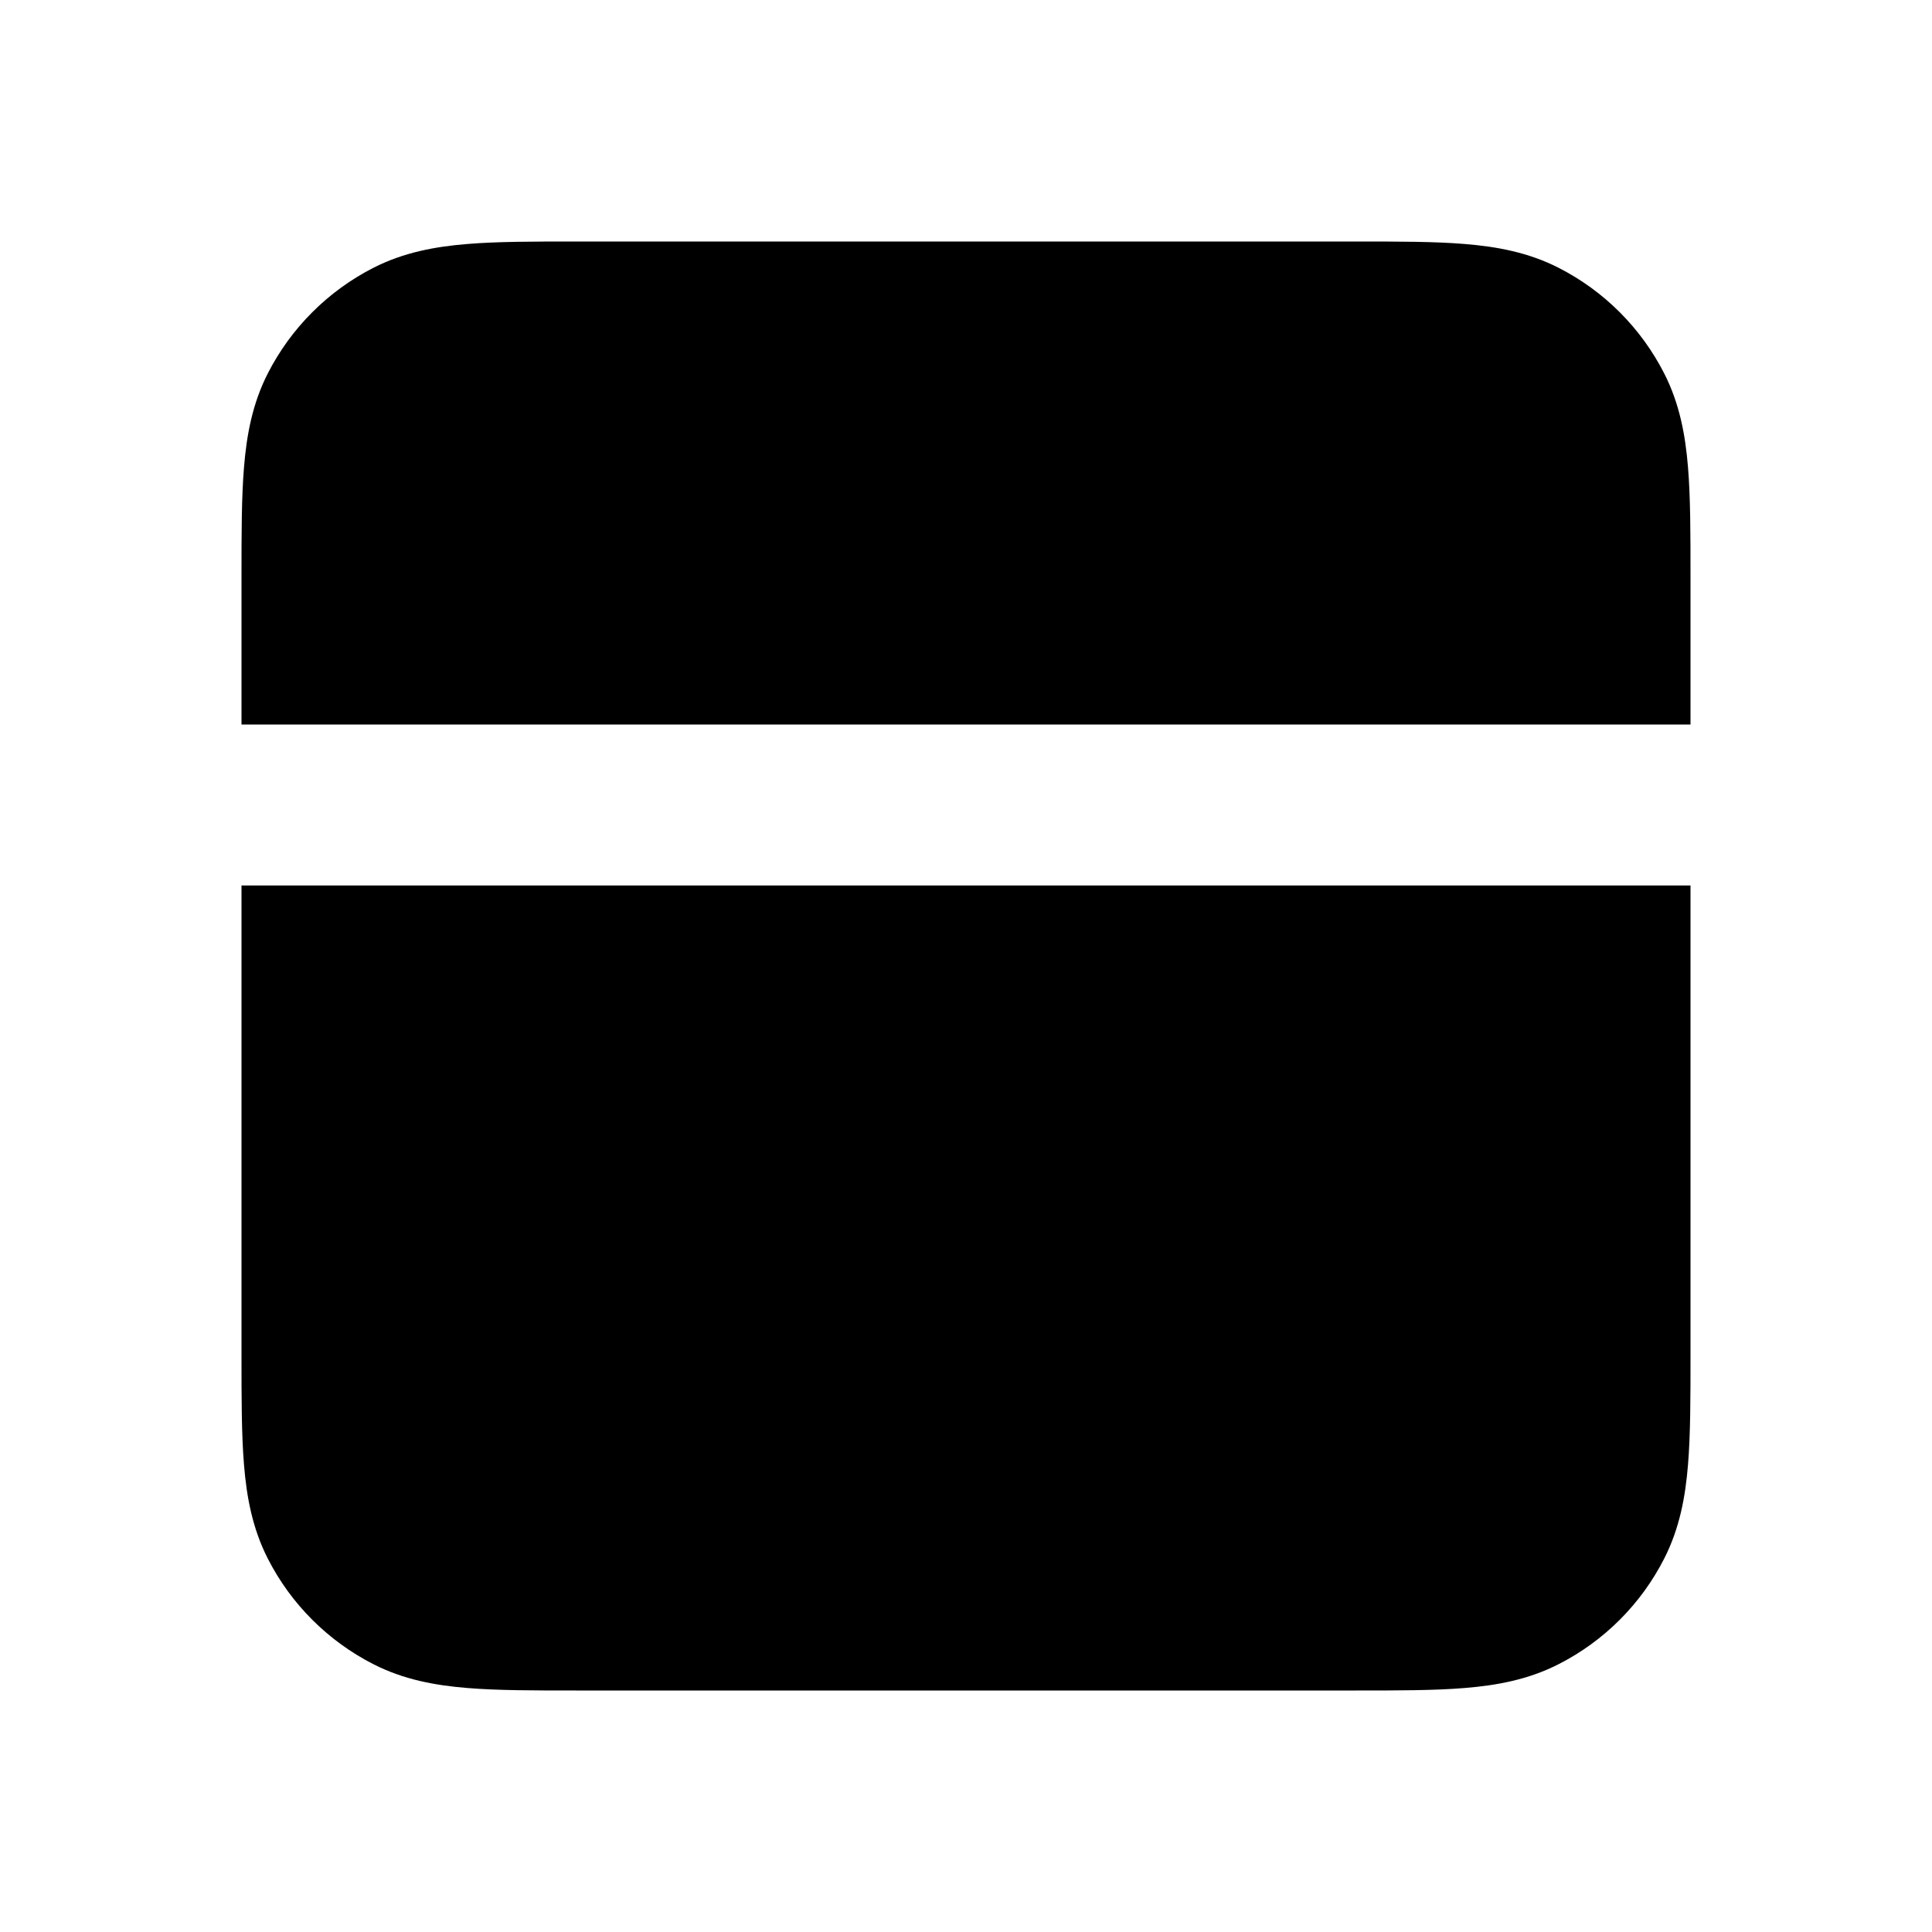
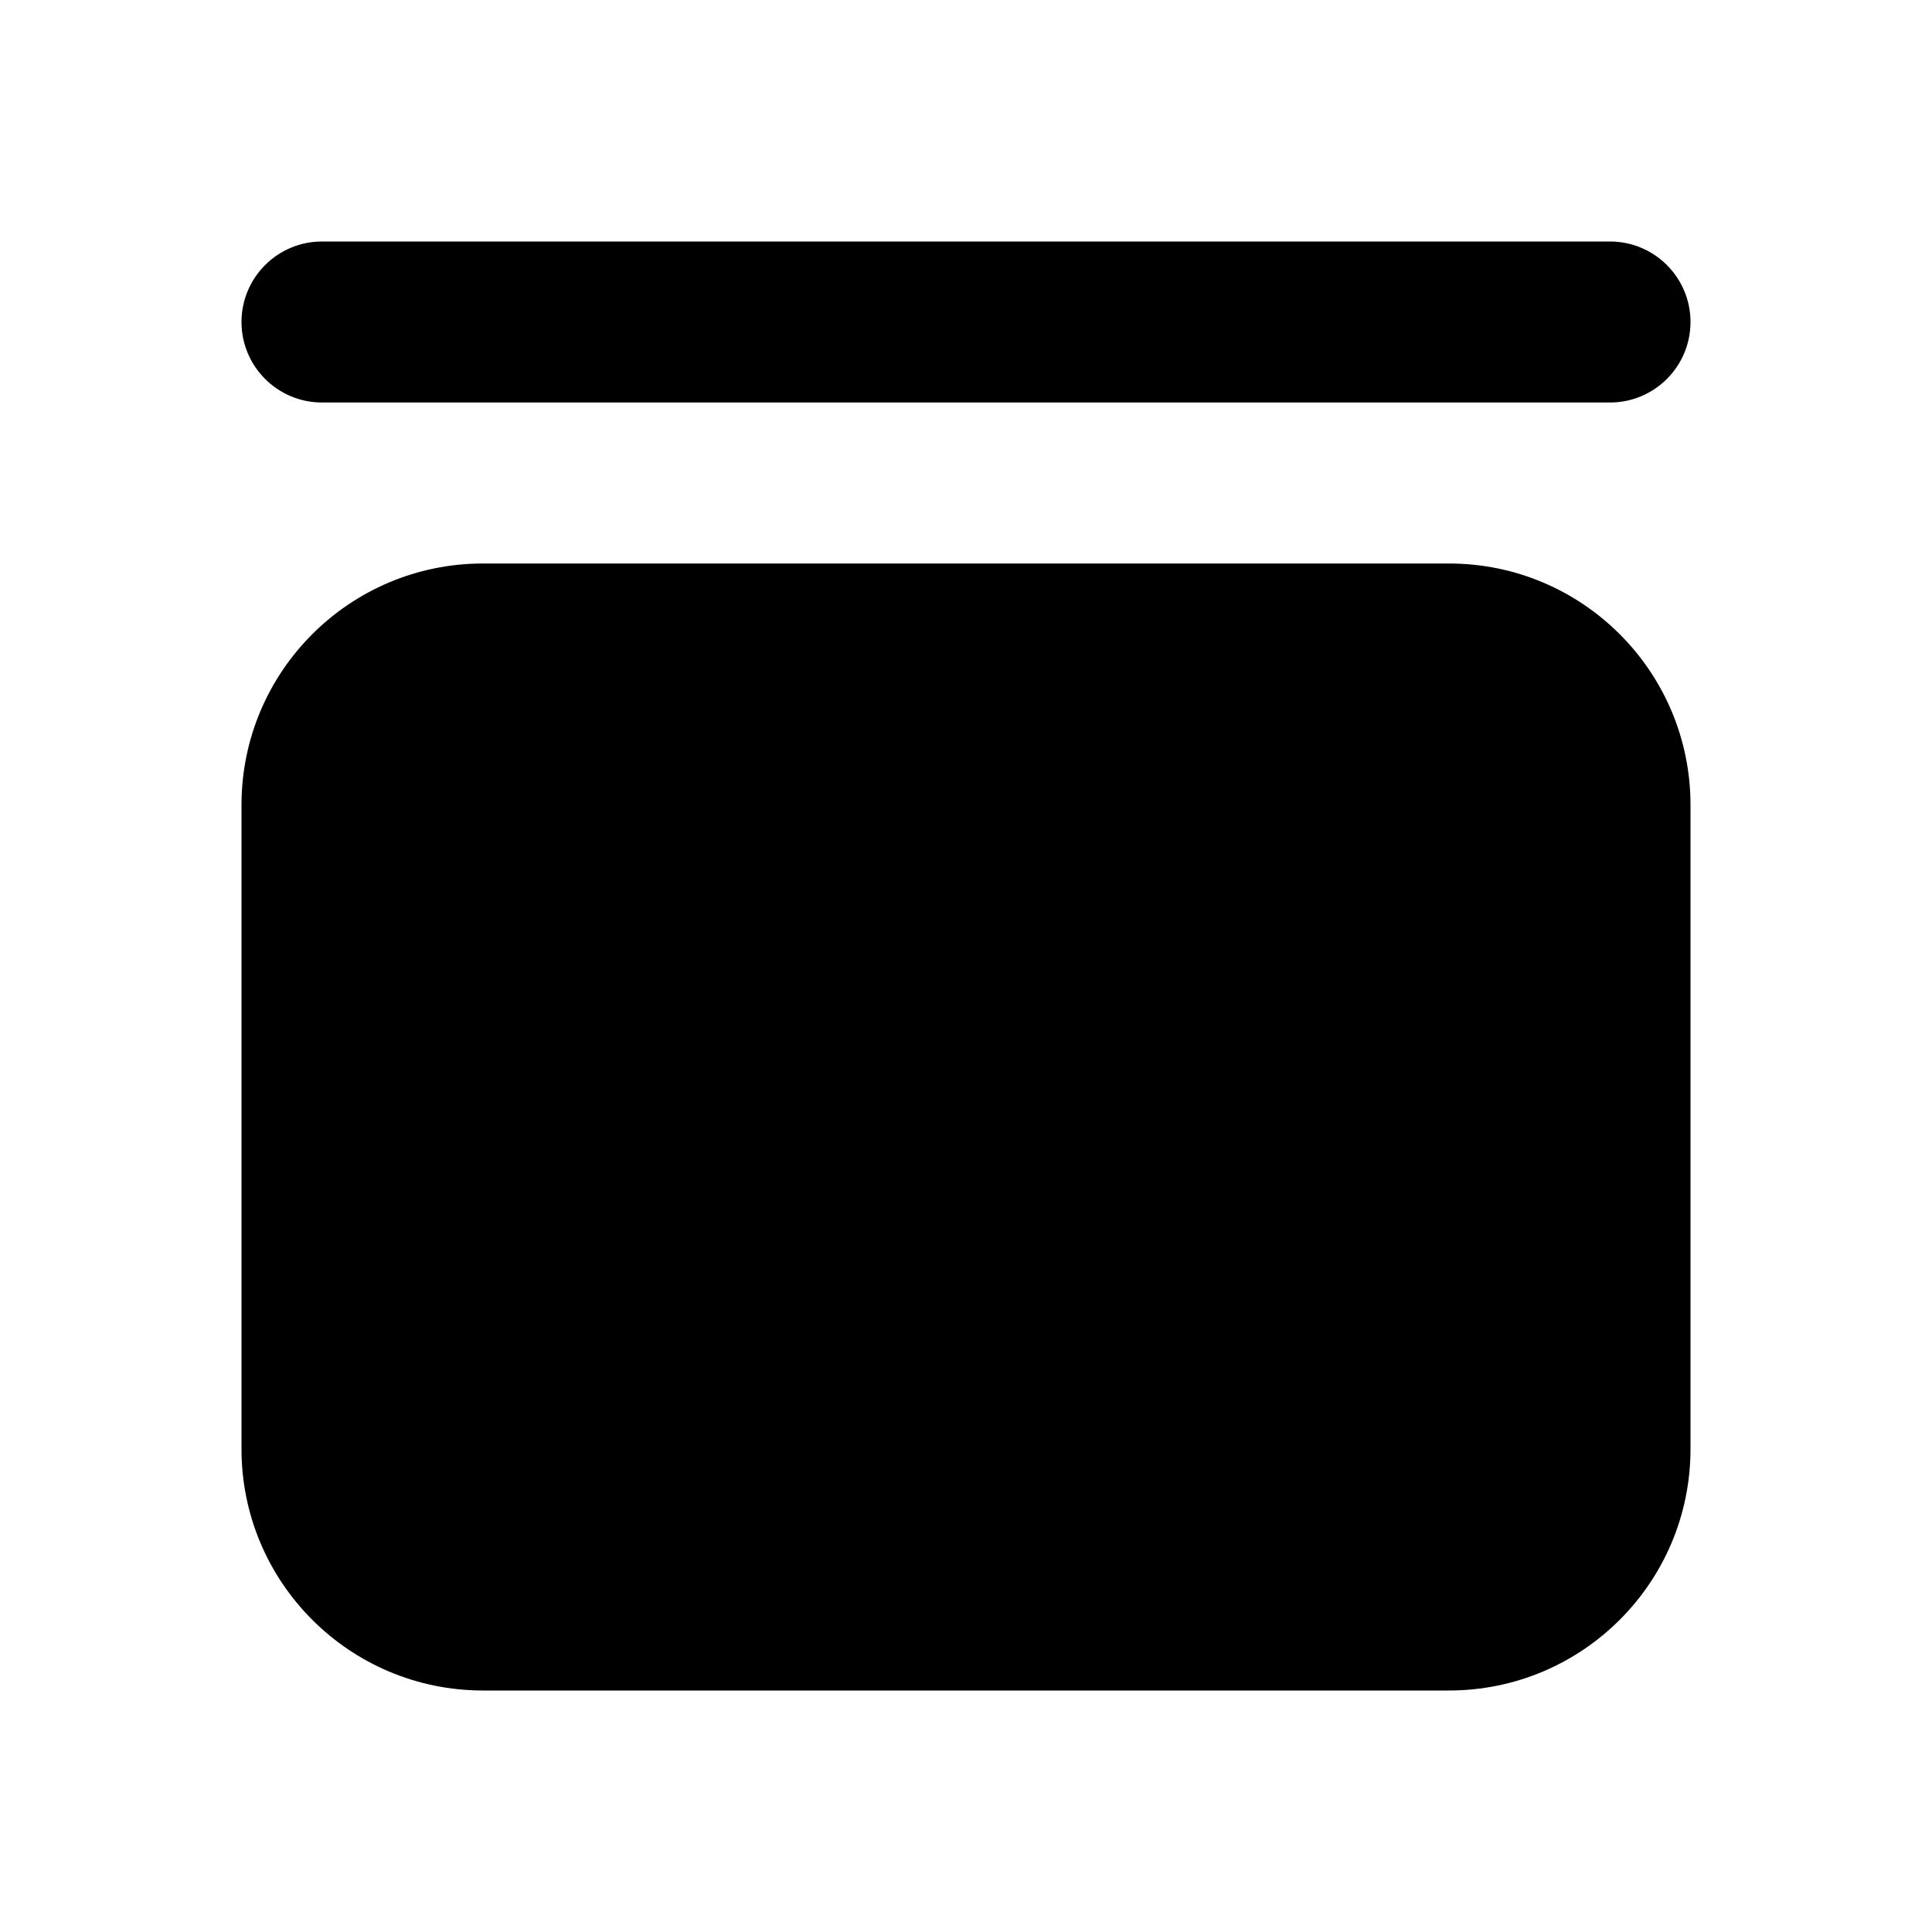
<svg xmlns="http://www.w3.org/2000/svg" aria-hidden="true" width="24" height="24" viewBox="0 0 24 24" fill="none">
-   <path d="M7.161 3H16.838C17.366 3 17.82 3 18.195 3.031C18.59 3.063 18.984 3.134 19.362 3.327C19.927 3.615 20.385 4.074 20.673 4.638C20.866 5.016 20.937 5.41 20.969 5.805C21 6.18 21 6.634 21 7.161L21 9L3 9V7.161C3 6.634 3 6.18 3.031 5.805C3.063 5.41 3.134 5.016 3.327 4.638C3.615 4.074 4.074 3.615 4.638 3.327C5.016 3.134 5.41 3.063 5.805 3.031C6.18 3 6.634 3 7.161 3Z" fill="currentColor" />
-   <path d="M3 11V16.838C3 17.366 3 17.82 3.031 18.195C3.063 18.59 3.134 18.984 3.327 19.362C3.615 19.927 4.074 20.385 4.638 20.673C5.016 20.866 5.41 20.937 5.805 20.969C6.18 21 6.634 21 7.161 21H16.839C17.366 21 17.82 21 18.195 20.969C18.59 20.937 18.984 20.866 19.362 20.673C19.927 20.385 20.385 19.927 20.673 19.362C20.866 18.984 20.937 18.59 20.969 18.195C21 17.82 21 17.366 21 16.839L21 11L3 11Z" fill="currentColor" />
+   <path d="M3 10C3 8.343 4.343 7 6 7H18C19.657 7 21 8.343 21 10V18C21 19.657 19.657 21 18 21H6C4.343 21 3 19.657 3 18V10Z" fill="currentColor" />
+   <path d="M3 4C3 3.448 3.448 3 4 3H20C20.552 3 21 3.448 21 4C21 4.552 20.552 5 20 5H4C3.448 5 3 4.552 3 4Z" fill="currentColor" />
</svg>
